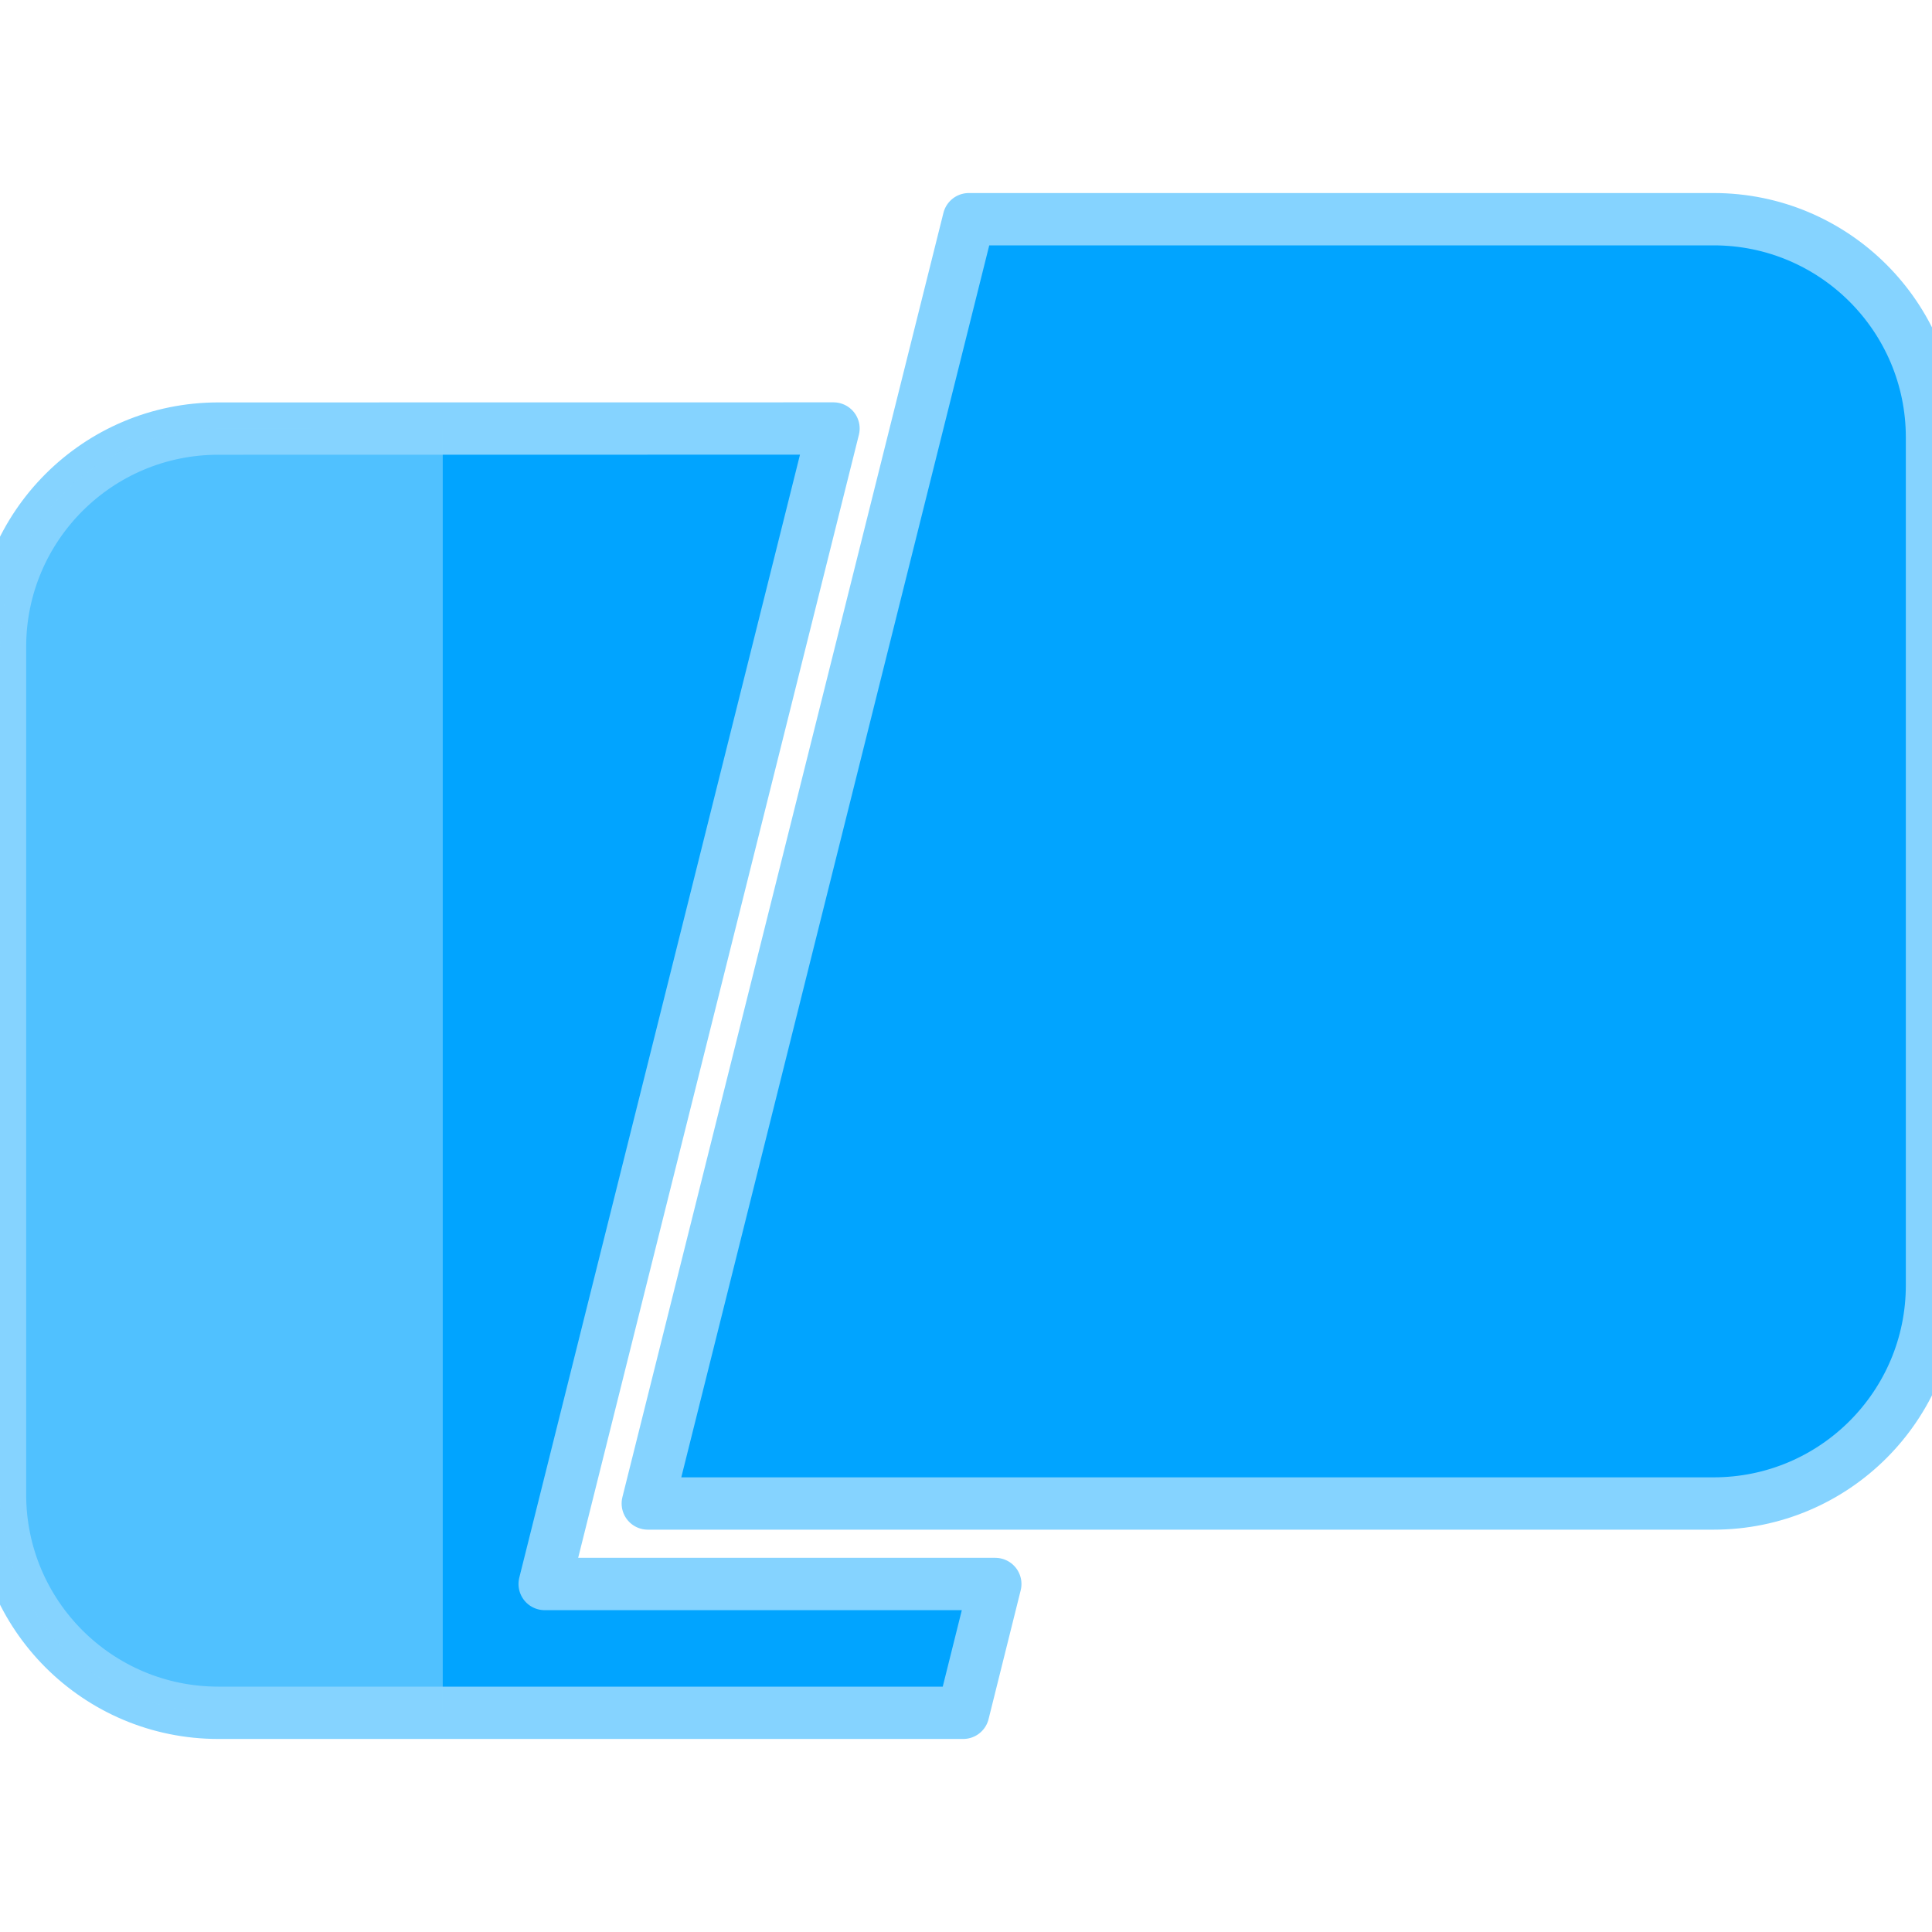
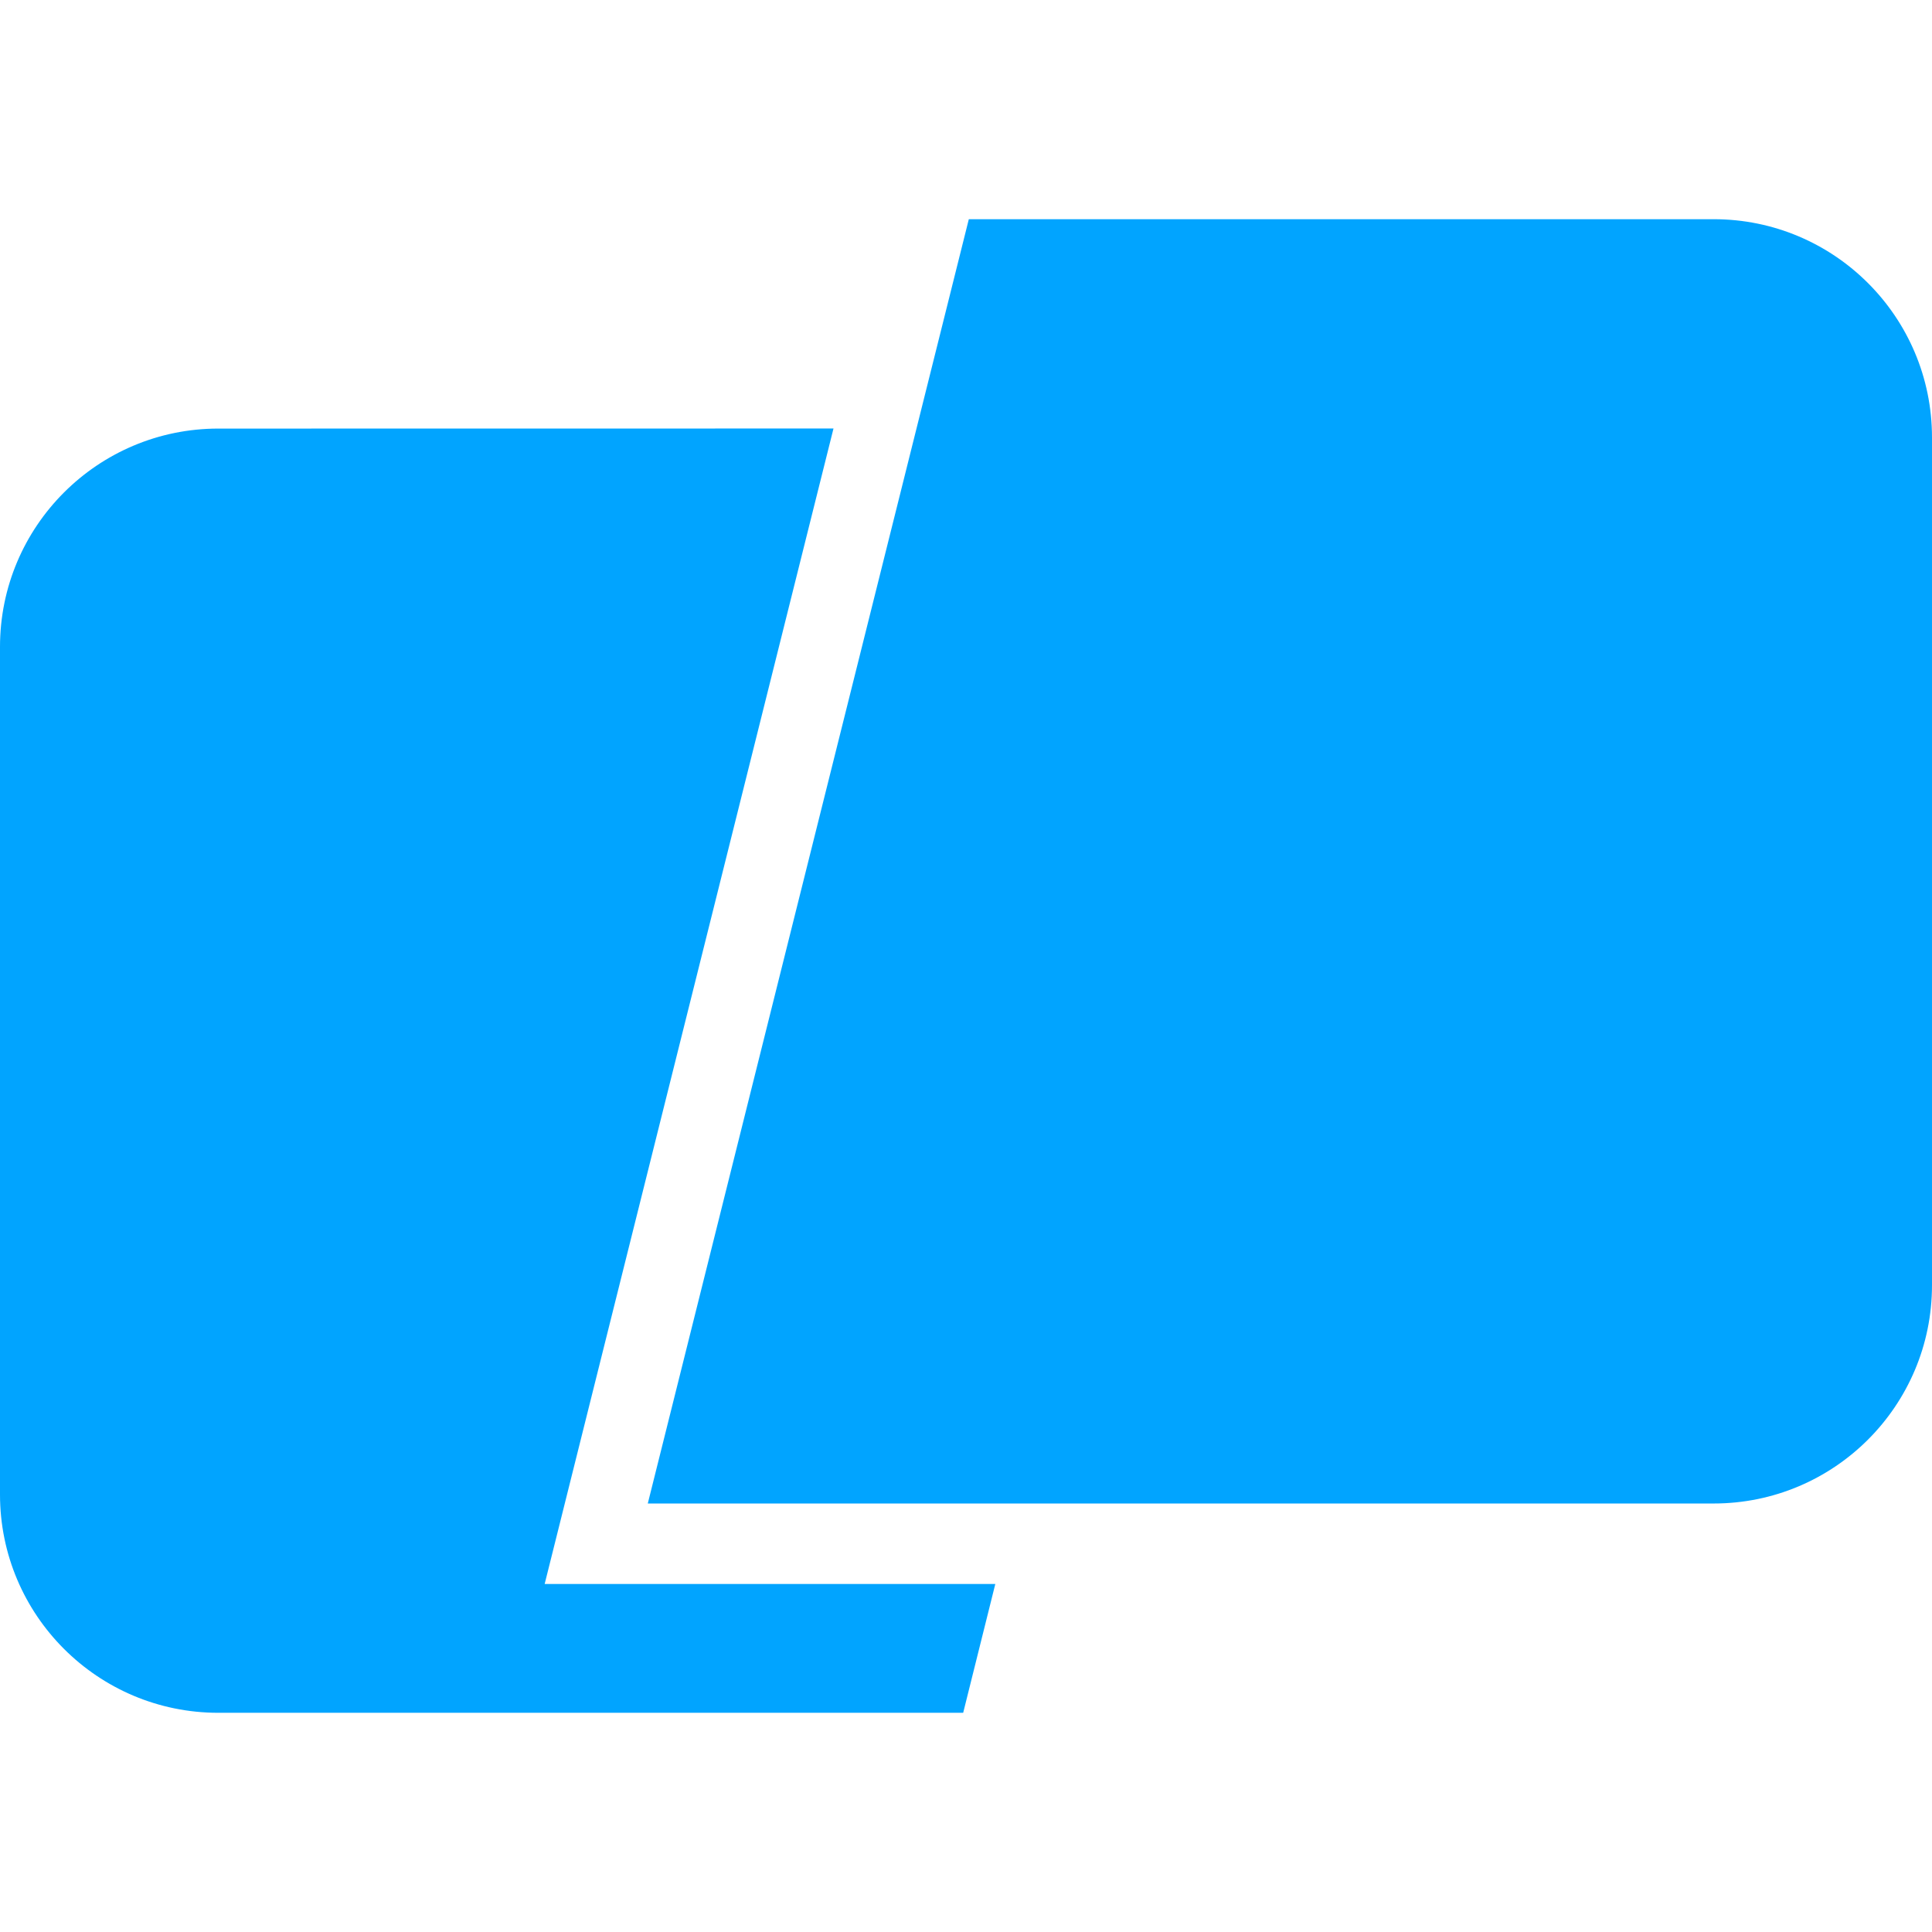
<svg xmlns="http://www.w3.org/2000/svg" viewBox="0 0 24 24" role="img" aria-label="Warp">
-   <defs>
-     <clipPath id="tss_warp_cs">
-       <path clip-rule="evenodd" d="M12.035 2.723h9.253A2.712 2.712 0 0 1 24 5.435v10.529a2.712 2.712 0 0 1-2.712 2.713H8.047Zm-1.681 2.6L6.766 19.677h5.598l-.399 1.6H2.712A2.712 2.712 0 0 1 0 18.565V8.036a2.712 2.712 0 0 1 2.712-2.712Z" />
-     </clipPath>
-   </defs>
-   <style>@keyframes tss_warp_fl{0%,100%{fill-opacity:0.55}34%,84%{fill-opacity:1}}@keyframes tss_warp_sw{0%{transform:translateX(-22px) skewX(-22deg)}45%,82%{transform:translateX(24px) skewX(-22deg)}100%{transform:translateX(24px) skewX(-22deg)}}.tss_warp_fl{animation:tss_warp_fl 3.6s ease-in-out infinite}.tss_warp_sw{animation:tss_warp_sw 3.6s cubic-bezier(0.22,1,0.36,1) infinite}@keyframes tss_warp_sp0{0%,0%{stroke-dashoffset:100;stroke-opacity:1}30%,78%{stroke-dashoffset:0;stroke-opacity:0.25}100%{stroke-dashoffset:-100;stroke-opacity:1}}.tss_warp_sp0{stroke-dasharray:100;animation:tss_warp_sp0 3.6s cubic-bezier(0.22,1,0.36,1) infinite}@keyframes tss_warp_sp1{0%,6%{stroke-dashoffset:100;stroke-opacity:1}35%,78%{stroke-dashoffset:0;stroke-opacity:0.25}100%{stroke-dashoffset:-100;stroke-opacity:1}}.tss_warp_sp1{stroke-dasharray:100;animation:tss_warp_sp1 3.6s cubic-bezier(0.22,1,0.36,1) infinite}@media (prefers-reduced-motion: reduce){.tss_warp_fl{animation:none!important;transform:none!important;fill-opacity:1!important}.tss_warp_sw{animation:none!important;transform:none!important;opacity:0!important}.tss_warp_sp0{animation:none!important;stroke-dashoffset:0!important;stroke-opacity:0!important}.tss_warp_sp1{animation:none!important;stroke-dashoffset:0!important;stroke-opacity:0!important}}</style>
-   <path class="tss_warp_fl" fill="#01A4FF" fill-rule="evenodd" d="M12.035 2.723h9.253A2.712 2.712 0 0 1 24 5.435v10.529a2.712 2.712 0 0 1-2.712 2.713H8.047Zm-1.681 2.6L6.766 19.677h5.598l-.399 1.6H2.712A2.712 2.712 0 0 1 0 18.565V8.036a2.712 2.712 0 0 1 2.712-2.712Z" />
-   <path class="tss_warp_sp0" pathLength="100" fill="none" stroke="#85D3FF" stroke-width="0.65" stroke-linecap="round" stroke-linejoin="round" d="M12.035 2.723 h9.253 A2.712 2.712 0 0 1 24 5.435 v10.529 a2.712 2.712 0 0 1 -2.712 2.713 H8.047 Z" />
-   <path class="tss_warp_sp1" pathLength="100" fill="none" stroke="#85D3FF" stroke-width="0.65" stroke-linecap="round" stroke-linejoin="round" d="M10.354 5.323 L6.766 19.677 h5.598 l-0.399 1.6 H2.712 A2.712 2.712 0 0 1 0 18.565 V8.036 a2.712 2.712 0 0 1 2.712 -2.712 Z" />
-   <g clip-path="url(#tss_warp_cs)">
-     <rect class="tss_warp_sw" x="0" y="-2" width="5.5" height="28" fill="#85D3FF" fill-opacity="0.6" />
+   <style>@keyframes tss_warp_al{0%{opacity:0}5%,94%{opacity:1}99%,100%{opacity:0}}.tss_warp_al{animation:tss_warp_al 3.6s linear infinite}@keyframes tss_warp_mv{0%{opacity:0;transform:translateX(-7px)}18%{opacity:1;transform:translateX(5px)}30%{transform:translateX(-3px)}42%{transform:translateX(2.6px)}54%,100%{transform:translateX(0)}}.tss_warp_mv{transform-box:fill-box;transform-origin:50% 50%;animation:tss_warp_mv 3.6s cubic-bezier(.22,1,.36,1) infinite}@media (prefers-reduced-motion: reduce){.tss_warp_al,.tss_warp_mv{animation:none!important}.tss_warp_al{opacity:1!important}.tss_warp_mv{transform:none!important}}</style>
+   <g class="tss_warp_al">
+     <g class="tss_warp_mv">
+       <g transform="translate(0 0) scale(1)">
+         <path fill="#01A4FF" fill-rule="evenodd" d="M12.035 2.723h9.253A2.712 2.712 0 0 1 24 5.435v10.529a2.712 2.712 0 0 1-2.712 2.713H8.047Zm-1.681 2.6L6.766 19.677h5.598l-.399 1.6H2.712A2.712 2.712 0 0 1 0 18.565V8.036a2.712 2.712 0 0 1 2.712-2.712Z" />
+       </g>
+     </g>
  </g>
</svg>
